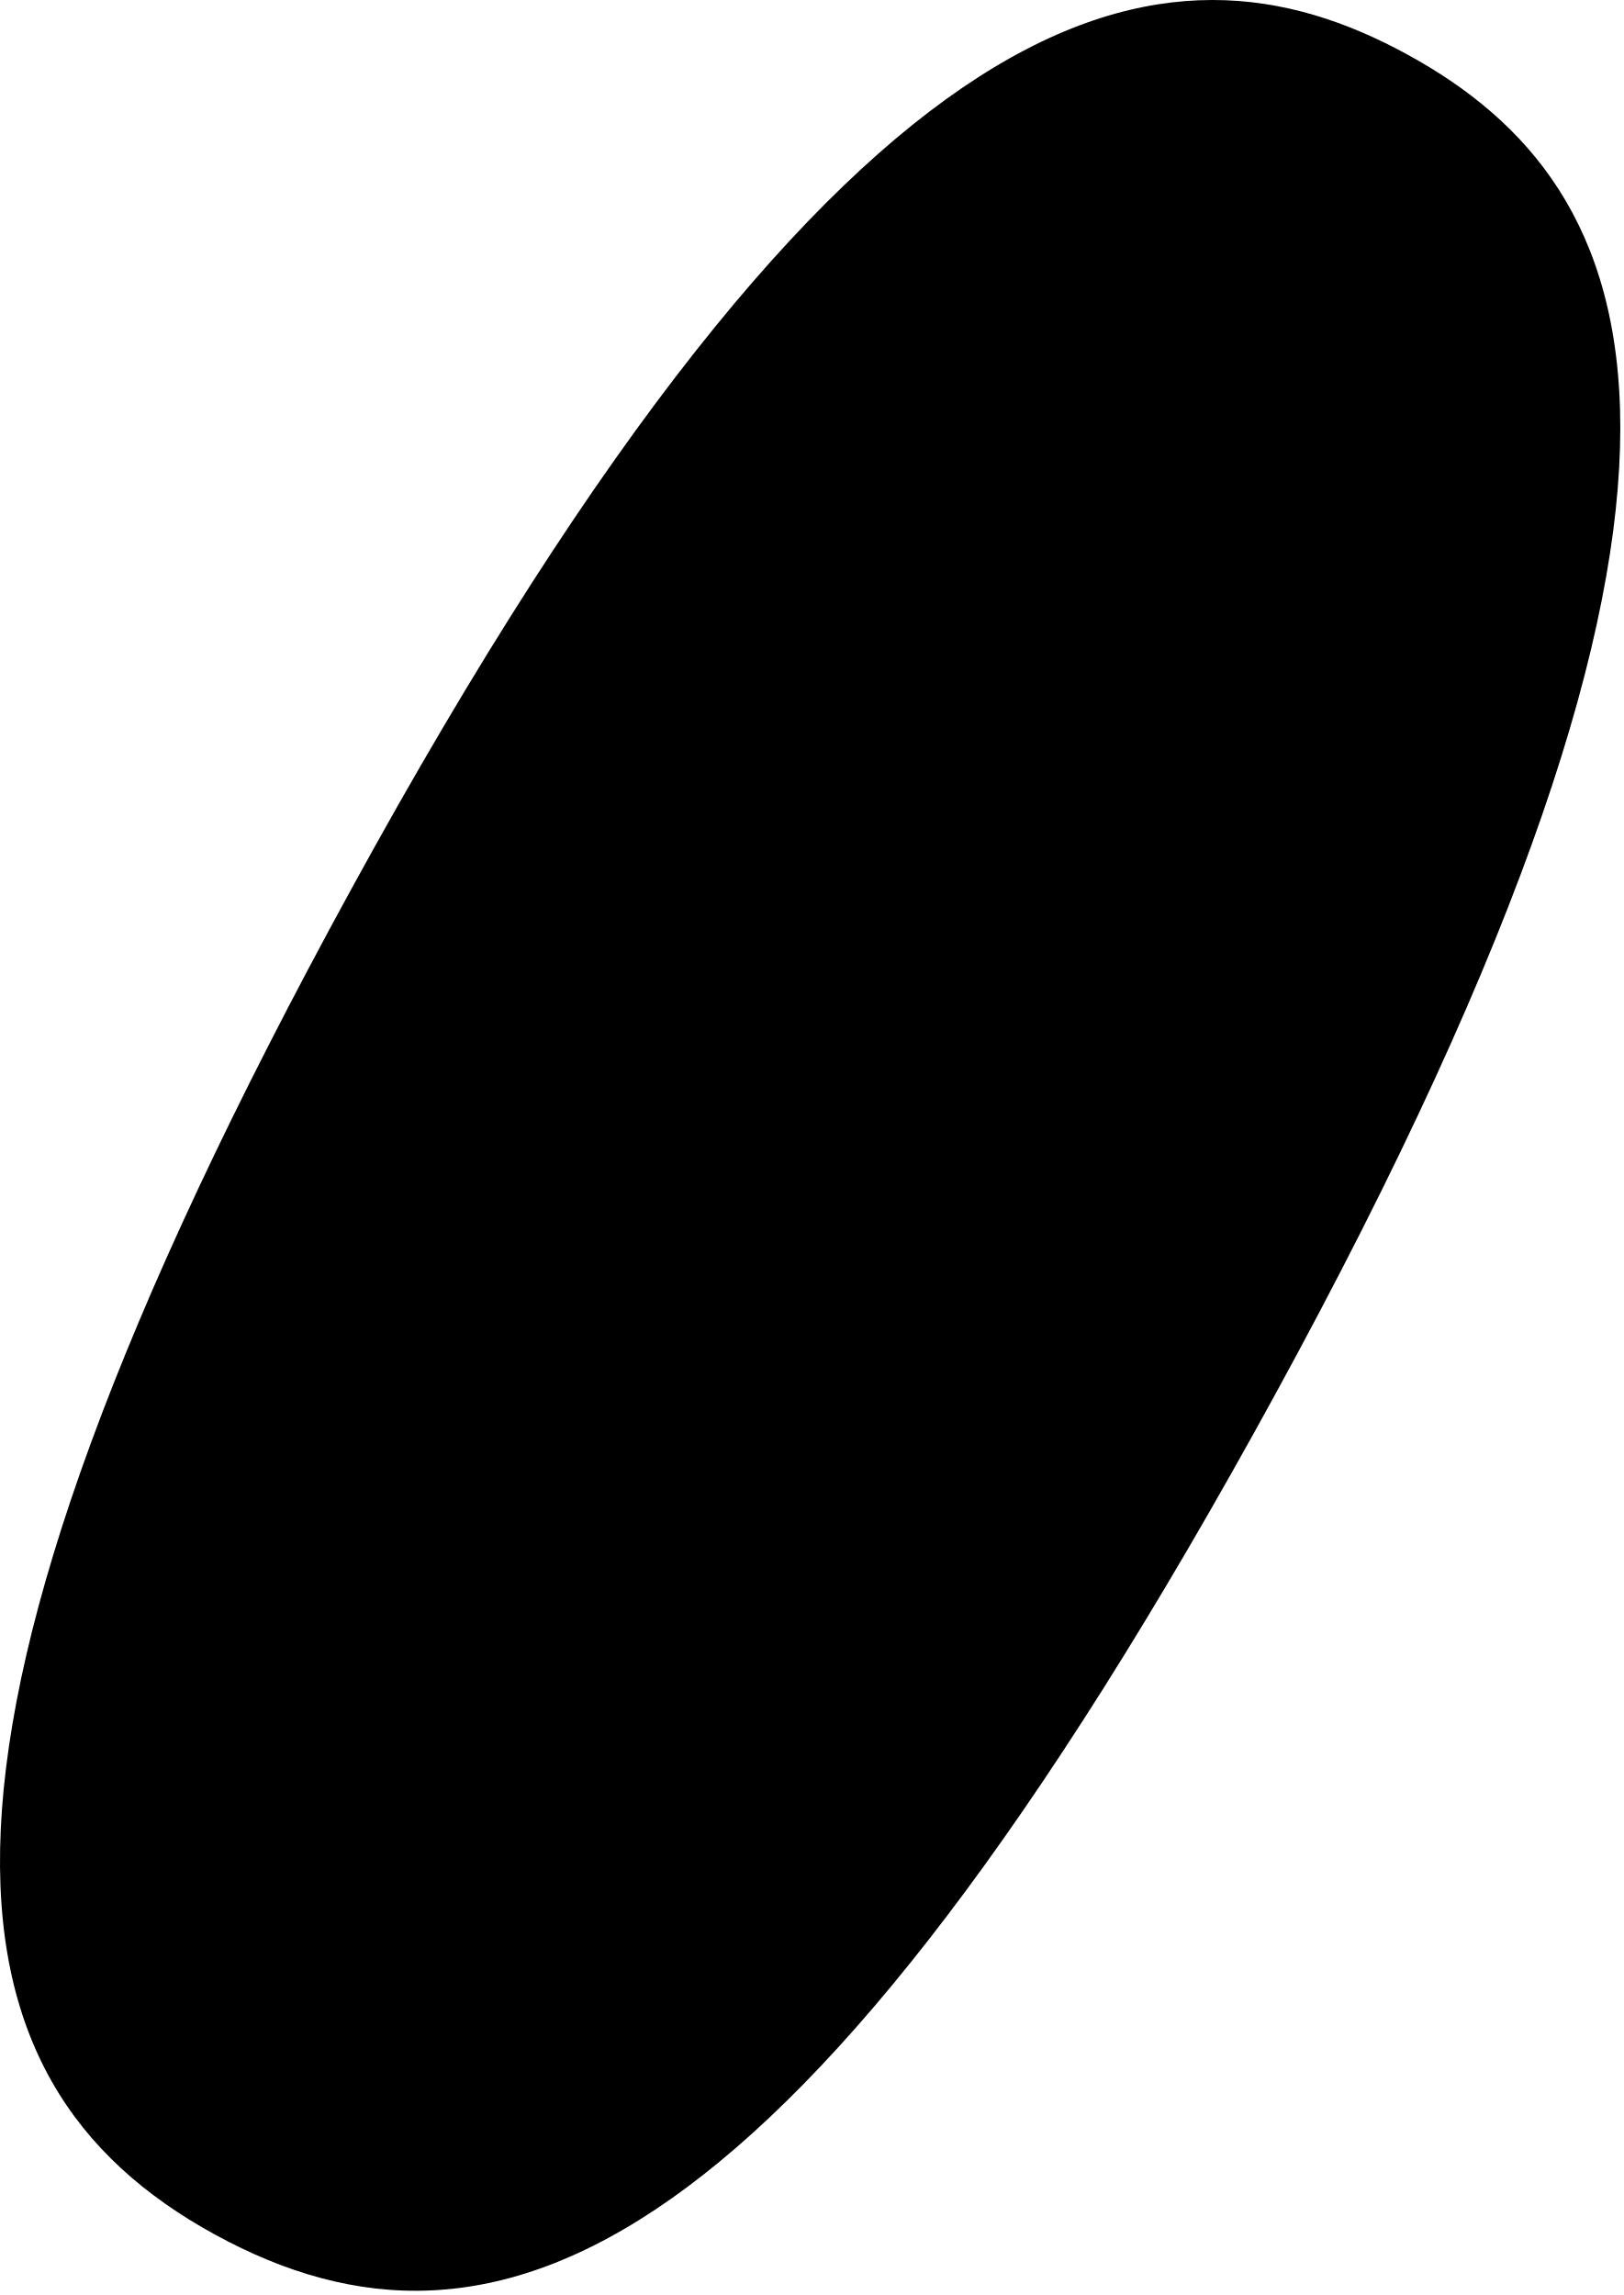
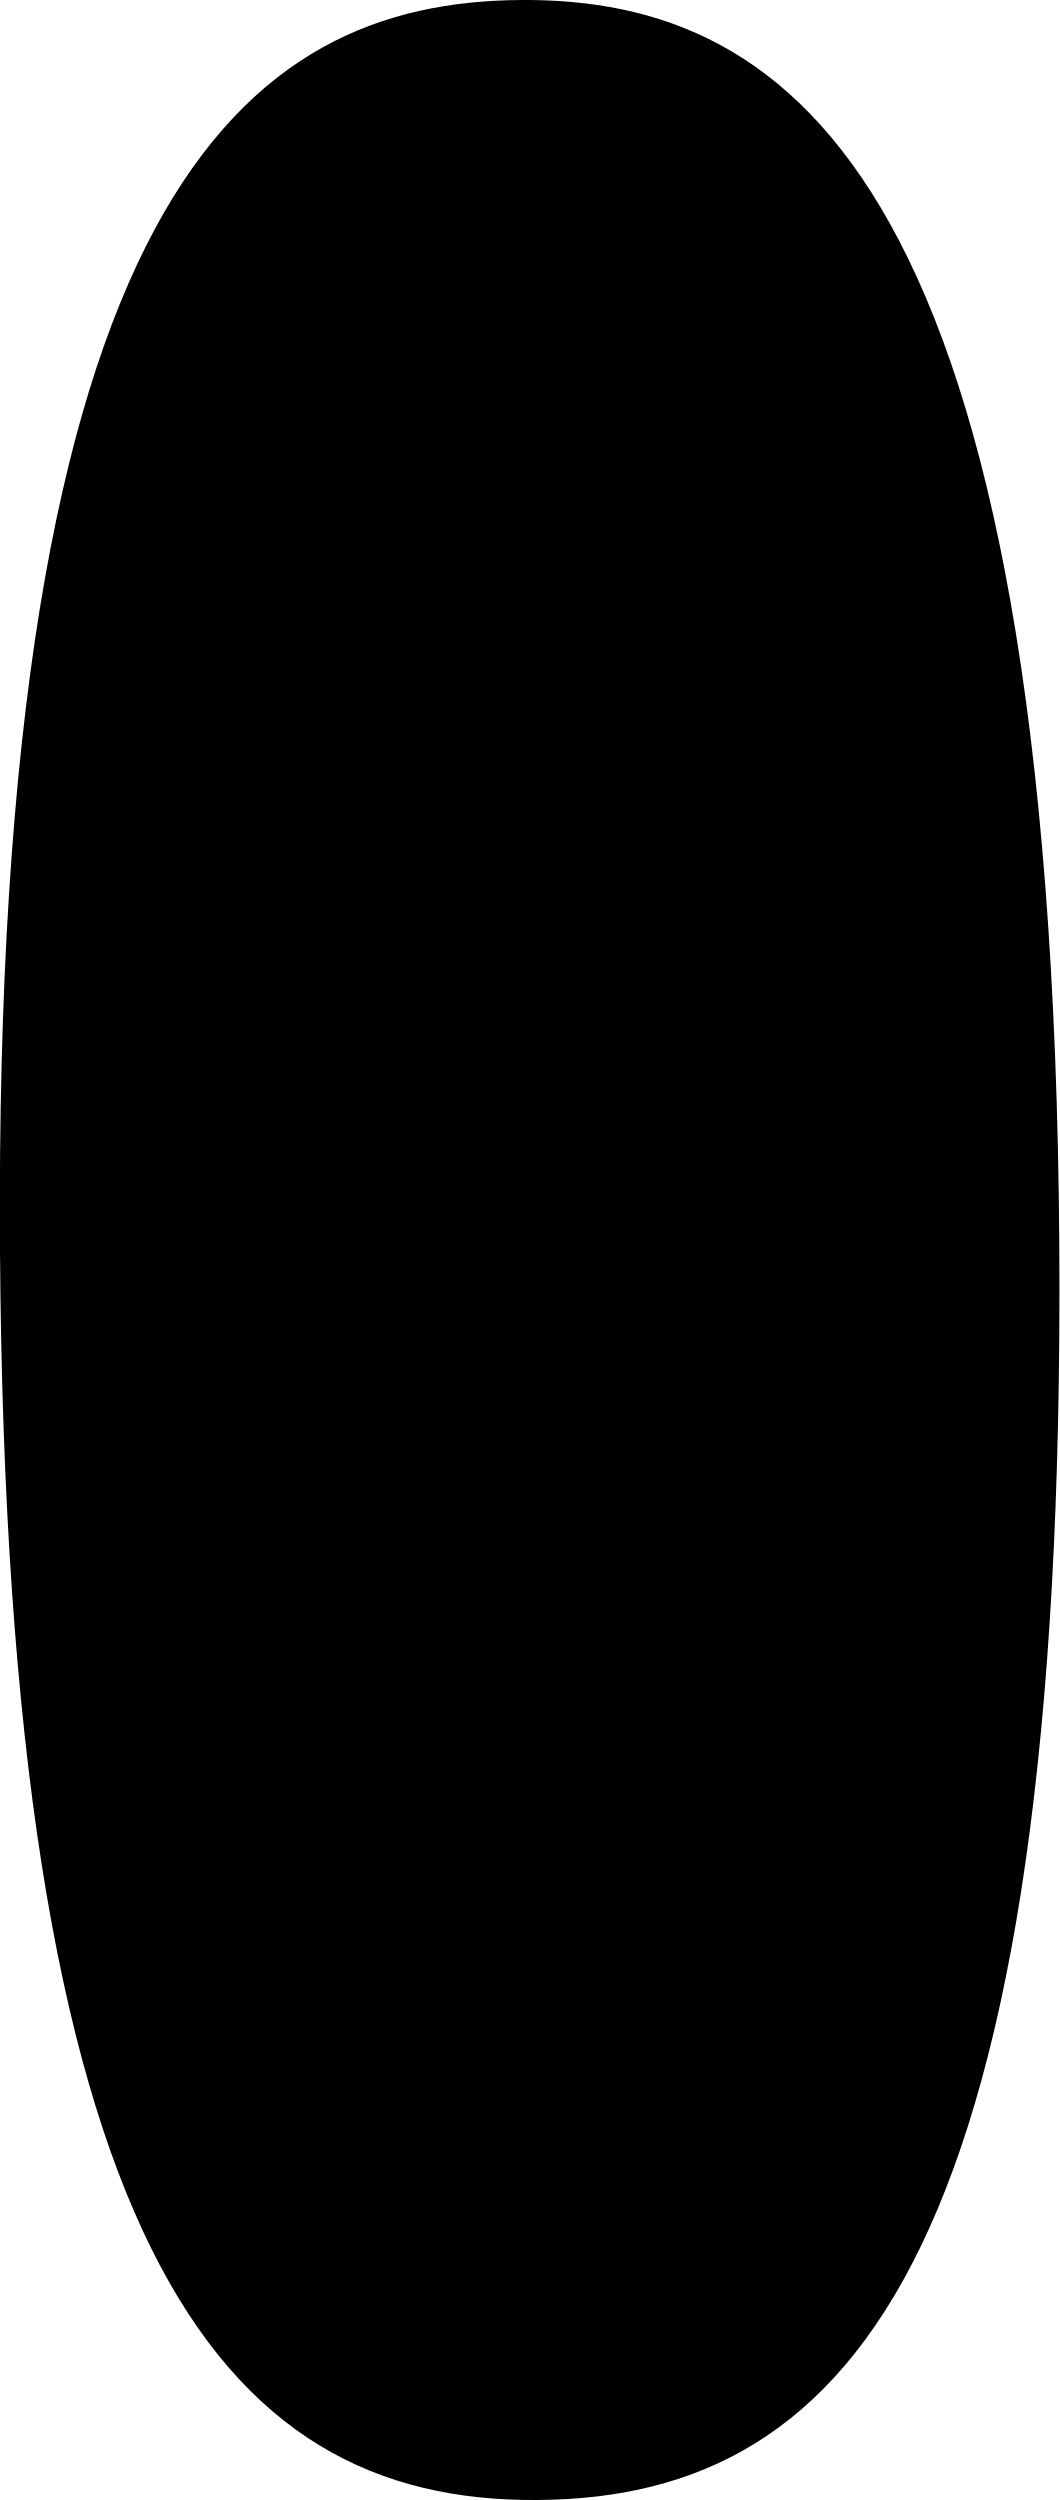
- <svg xmlns="http://www.w3.org/2000/svg" width="319" height="451" viewBox="0 0 319 451" fill="none">
-   <path d="M68.946 174.88C-23.942 344.683 -12.71 409.064 42.232 439.119C97.173 469.173 156.872 445.335 250.493 274.192C349.687 92.861 323.693 36.497 276.577 10.723C229.462 -15.05 168.14 -6.451 68.946 174.88Z" fill="black" />
+ <svg xmlns="http://www.w3.org/2000/svg" id="Layer_1" version="1.1" viewBox="0 0 206.9 488.3">
+   <path d="M0,244.4c1.3,193.5,42.4,244.4,105,243.9,62.6-.4,103.2-50.3,101.9-245.3C205.5,36.3,155.4-.4,101.7,0,48,.4-1.4,37.7,0,244.4Z" />
</svg>
